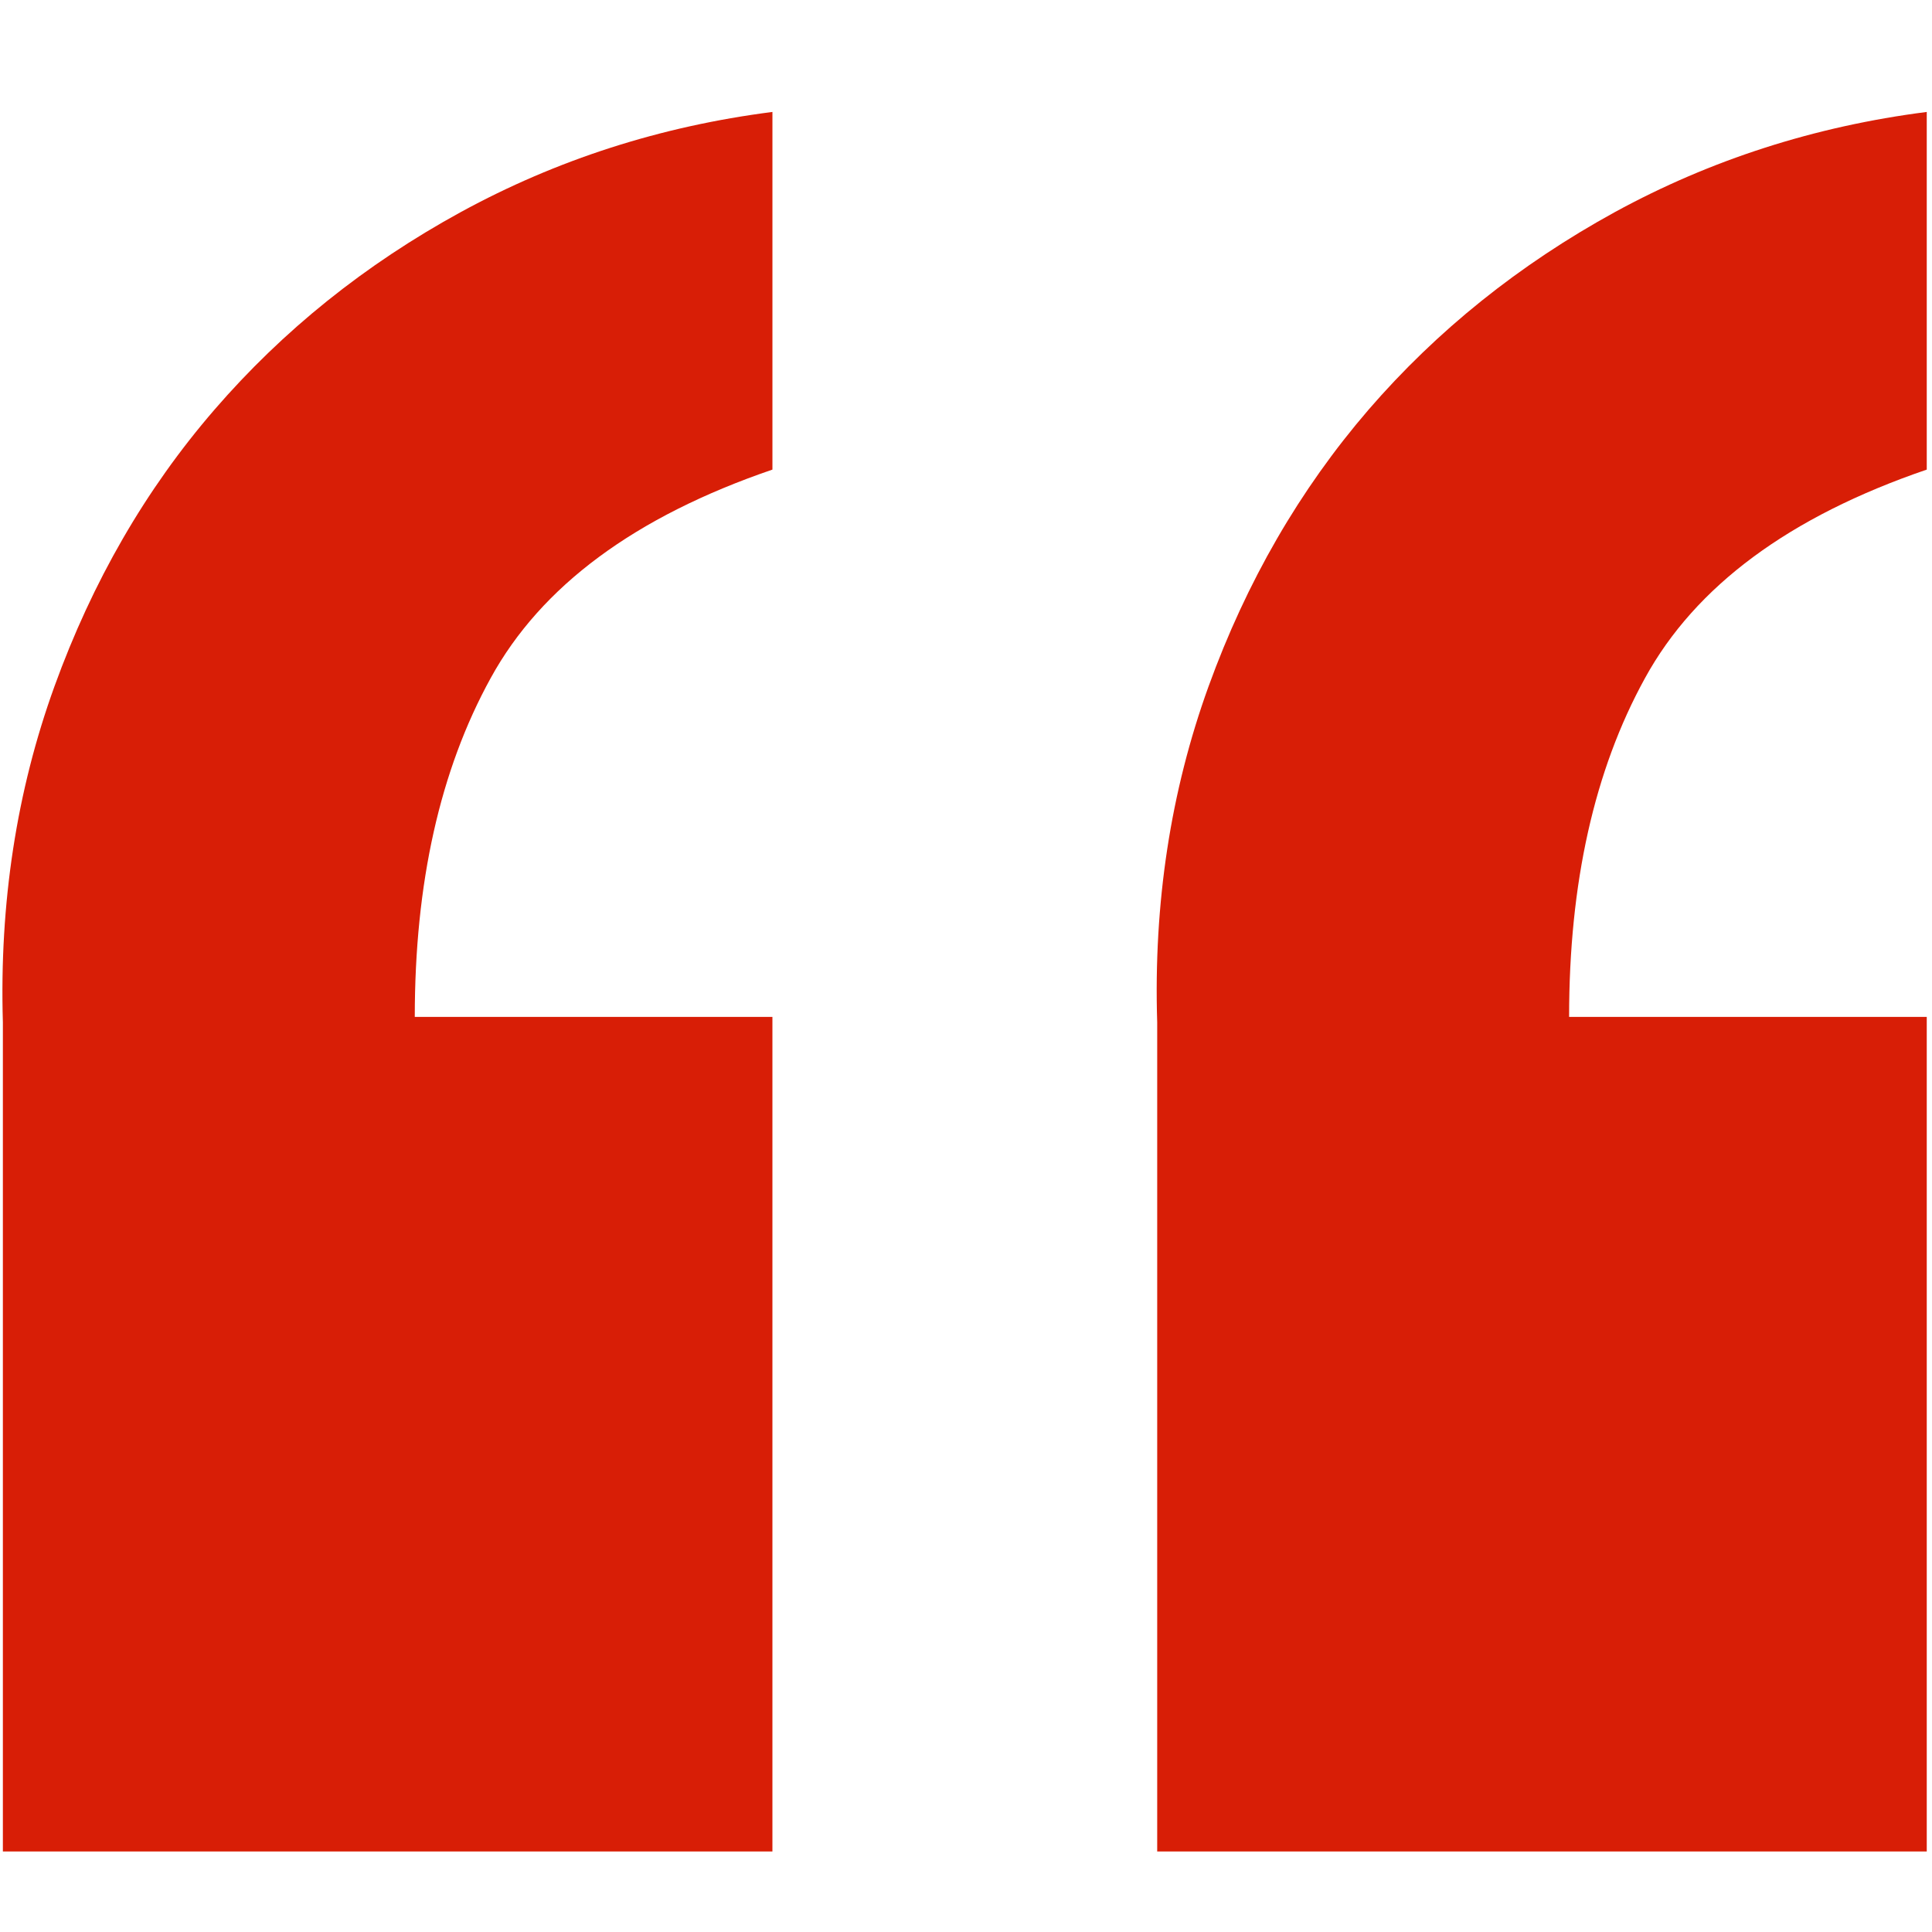
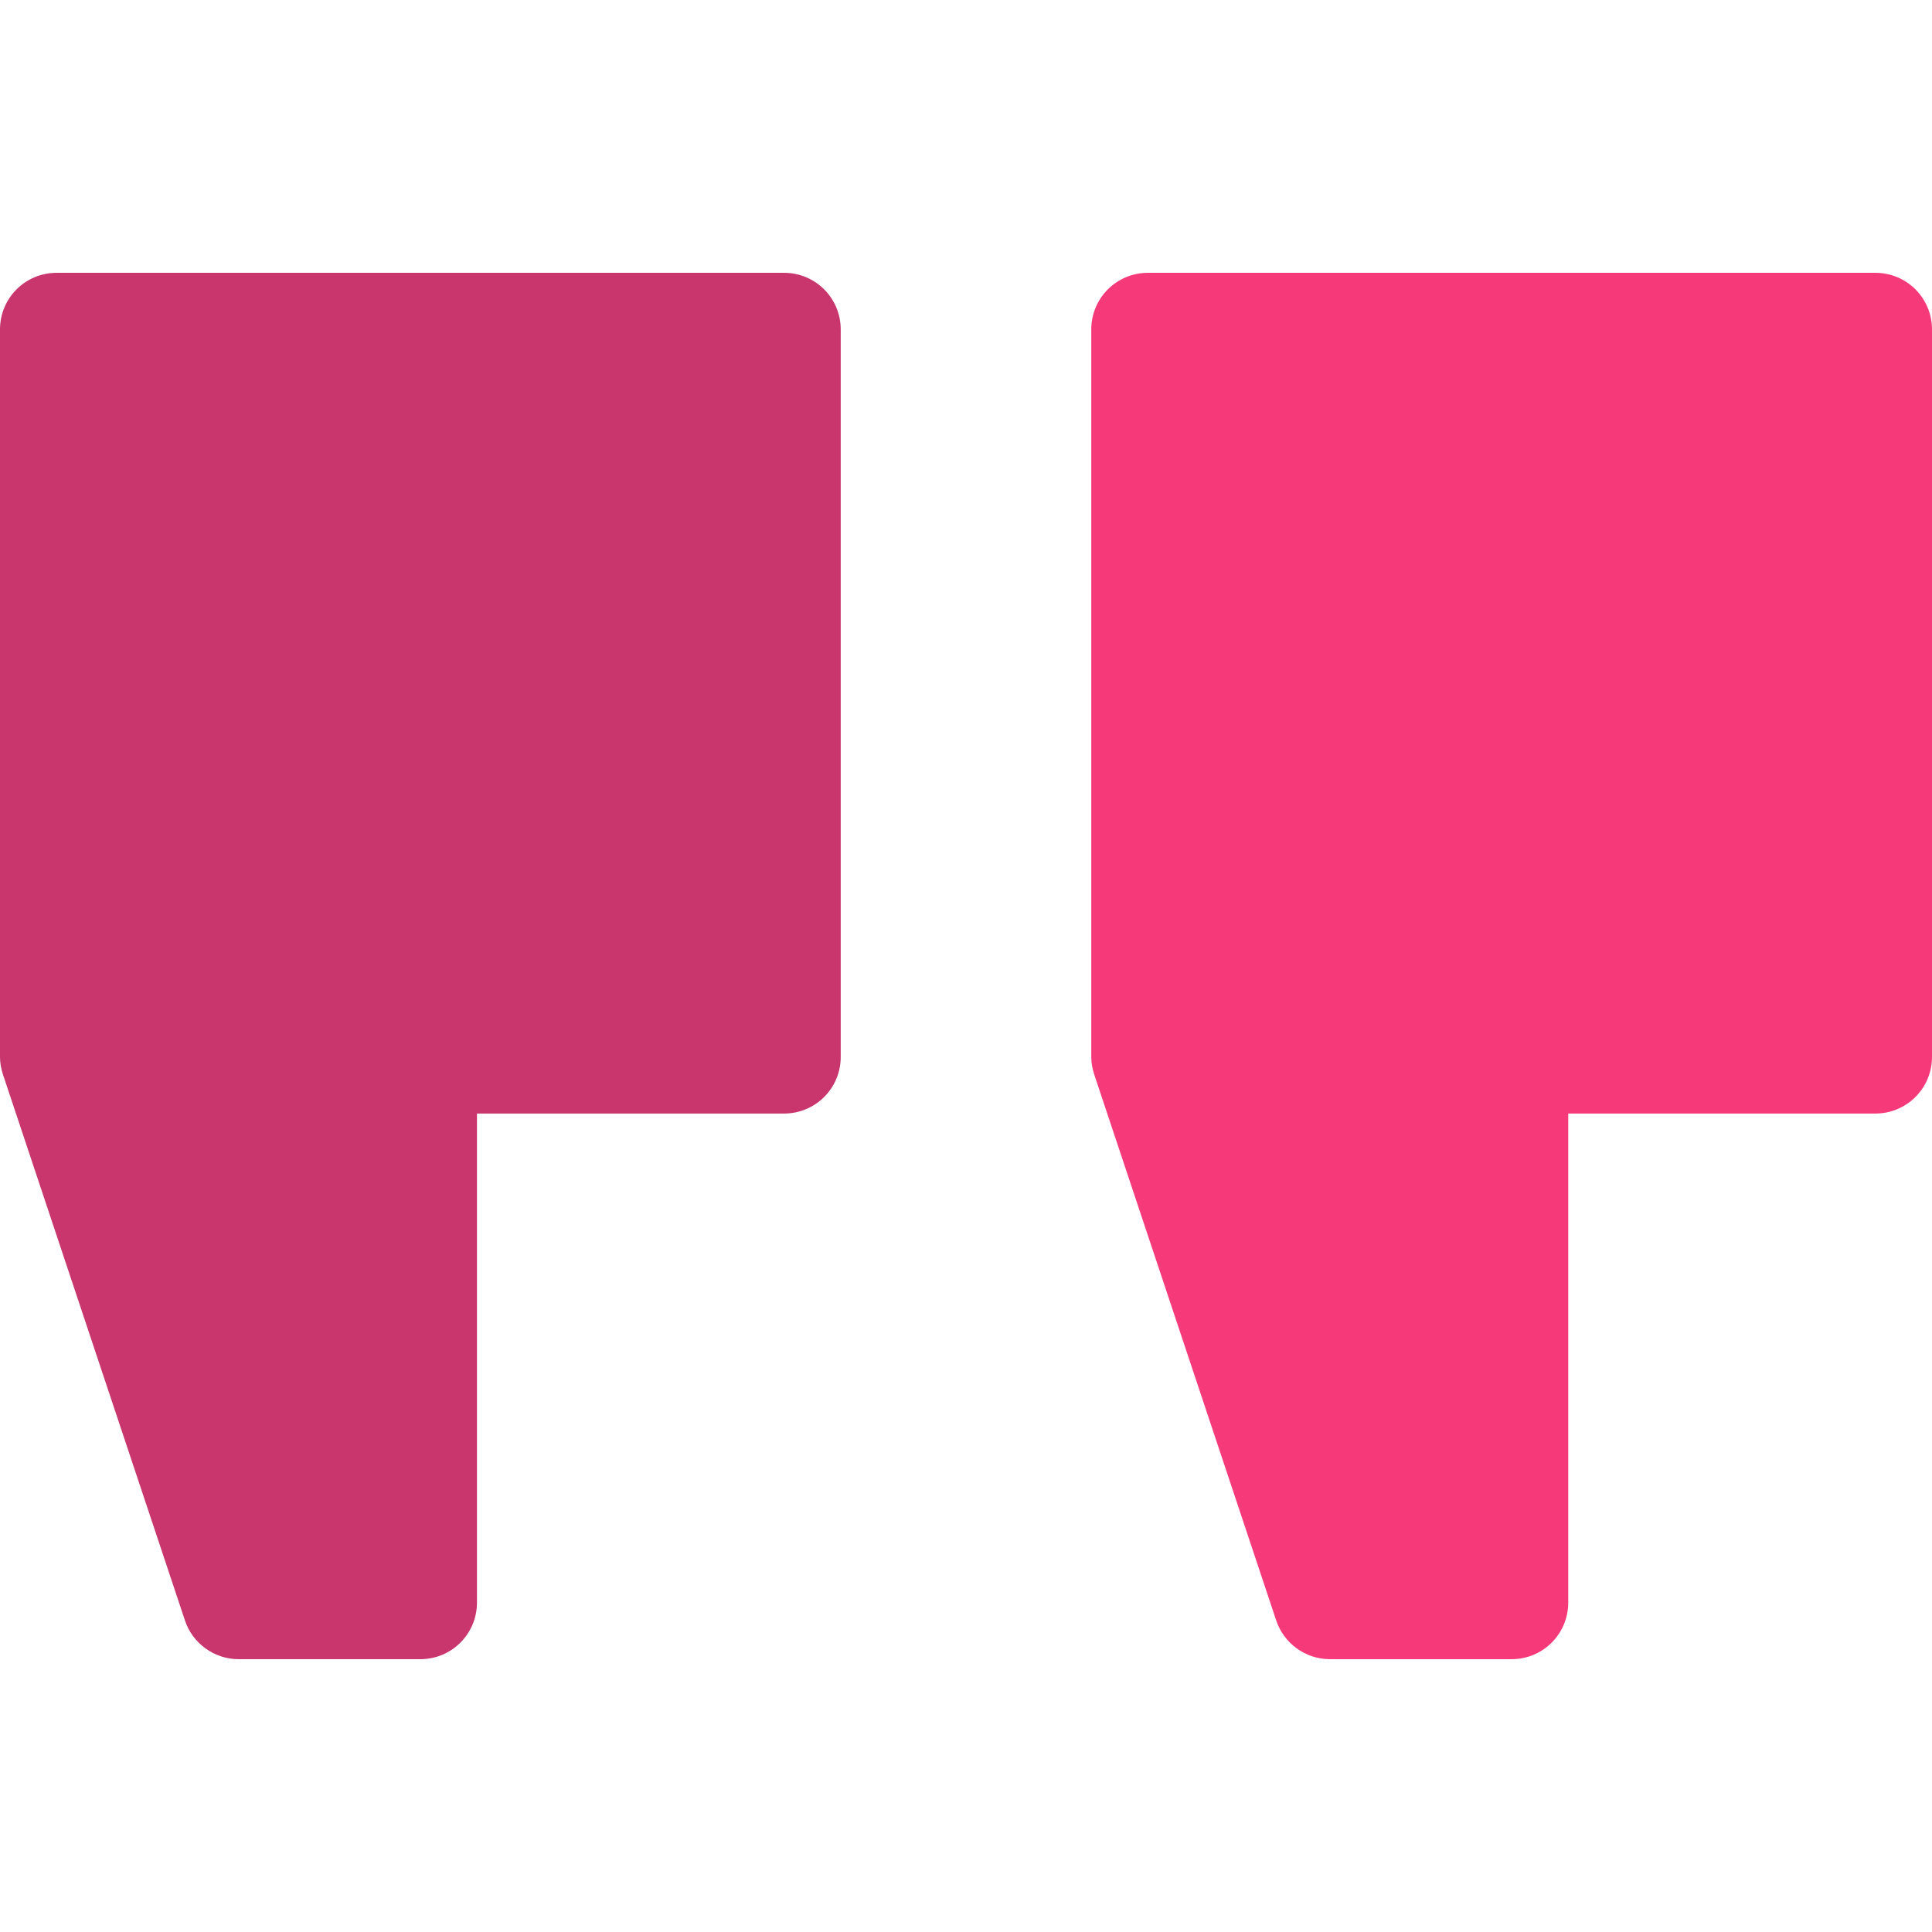
- <svg xmlns="http://www.w3.org/2000/svg" t="1706693356579" class="icon" viewBox="0 0 1024 1024" version="1.1" p-id="4379" width="32" height="32" data-spm-anchor-id="a313x.search_index.0.i5.16413a81QaidYS">
-   <path d="M1.524 981.334V541.899C-0.345 478.672 8.773 419.3 28.869 363.785s48.267-104.363 84.73-146.559c36.345-42.07 79.822-77.018 130.664-104.835 50.725-27.699 105.769-45.463 165.141-53.057v189.564c-72.809 24.895-122.599 61.704-149.363 110.56-26.882 48.856-40.201 108.691-40.201 179.512h189.557v442.356H1.525z m611.816 0V541.899c-1.987-63.227 7.131-122.599 27.228-178.114 20.105-55.515 48.385-104.363 84.73-146.559 36.345-42.07 79.939-77.018 130.664-104.835 50.725-27.699 105.887-45.463 165.258-53.057v189.564c-72.809 24.895-122.599 61.704-149.363 110.56-26.882 48.856-40.201 108.691-40.201 179.512h189.564v442.356H613.34z" fill="#d81e06" p-id="4380" data-spm-anchor-id="a313x.search_index.0.i1.16413a81QaidYS" class="" />
+ <svg xmlns="http://www.w3.org/2000/svg" t="1707300852264" class="icon" viewBox="0 0 1024 1024" version="1.1" p-id="18819" width="32" height="32">
+   <path d="M578.4 174.6v385.6c0 3.2 0.6 6.4 1.6 9.4l96.4 289.2c4 12.2 15.6 20.6 28.4 20.6h96.4c16.6 0 30-13.4 30-30V590.2H994c16.6 0 30-13.4 30-30V174.6c0-16.6-13.4-30-30-30H608.4c-16.6 0-30 13.4-30 30z" fill="#F63A79" p-id="18820" />
+   <path d="M0 174.6v385.6c0 3.2 0.6 6.4 1.6 9.4L98 858.8c4 12.2 15.6 20.6 28.4 20.6h96.4c16.6 0 30-13.4 30-30V590.2h162.8c16.6 0 30-13.4 30-30V174.6c0-16.6-13.4-30-30-30H30c-16.6 0-30 13.4-30 30z" fill="#C8366D" p-id="18821" />
</svg>
